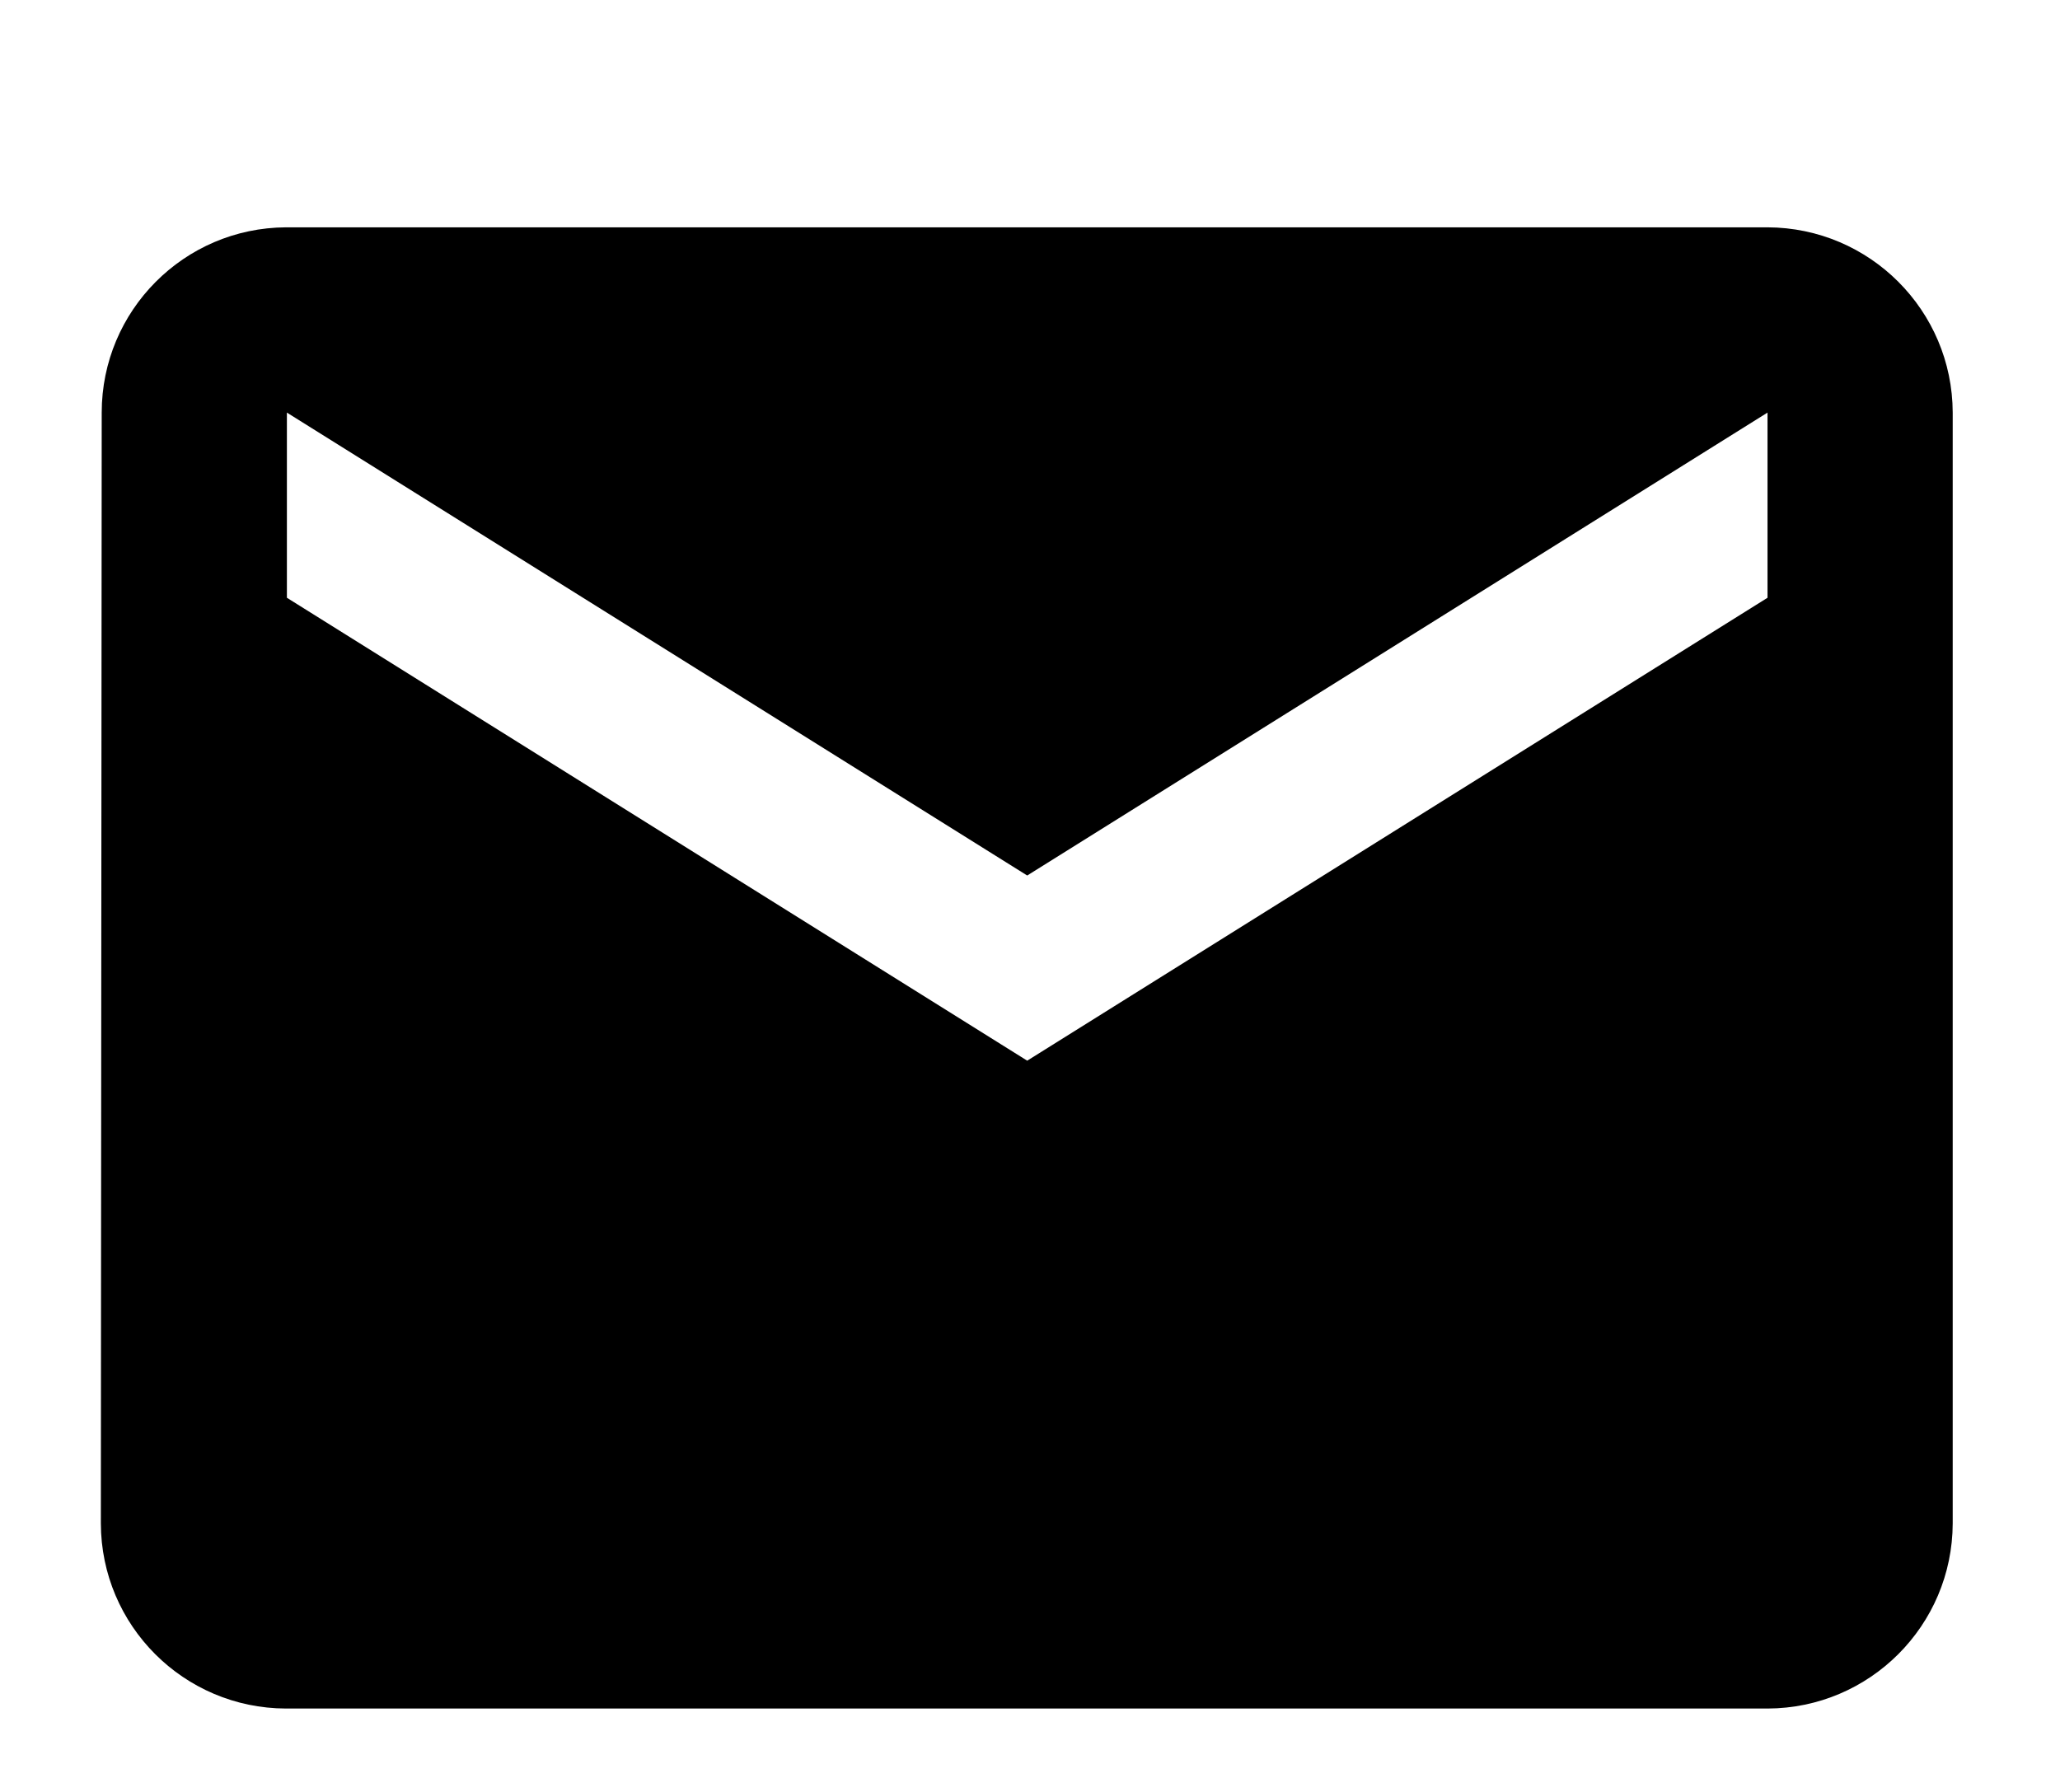
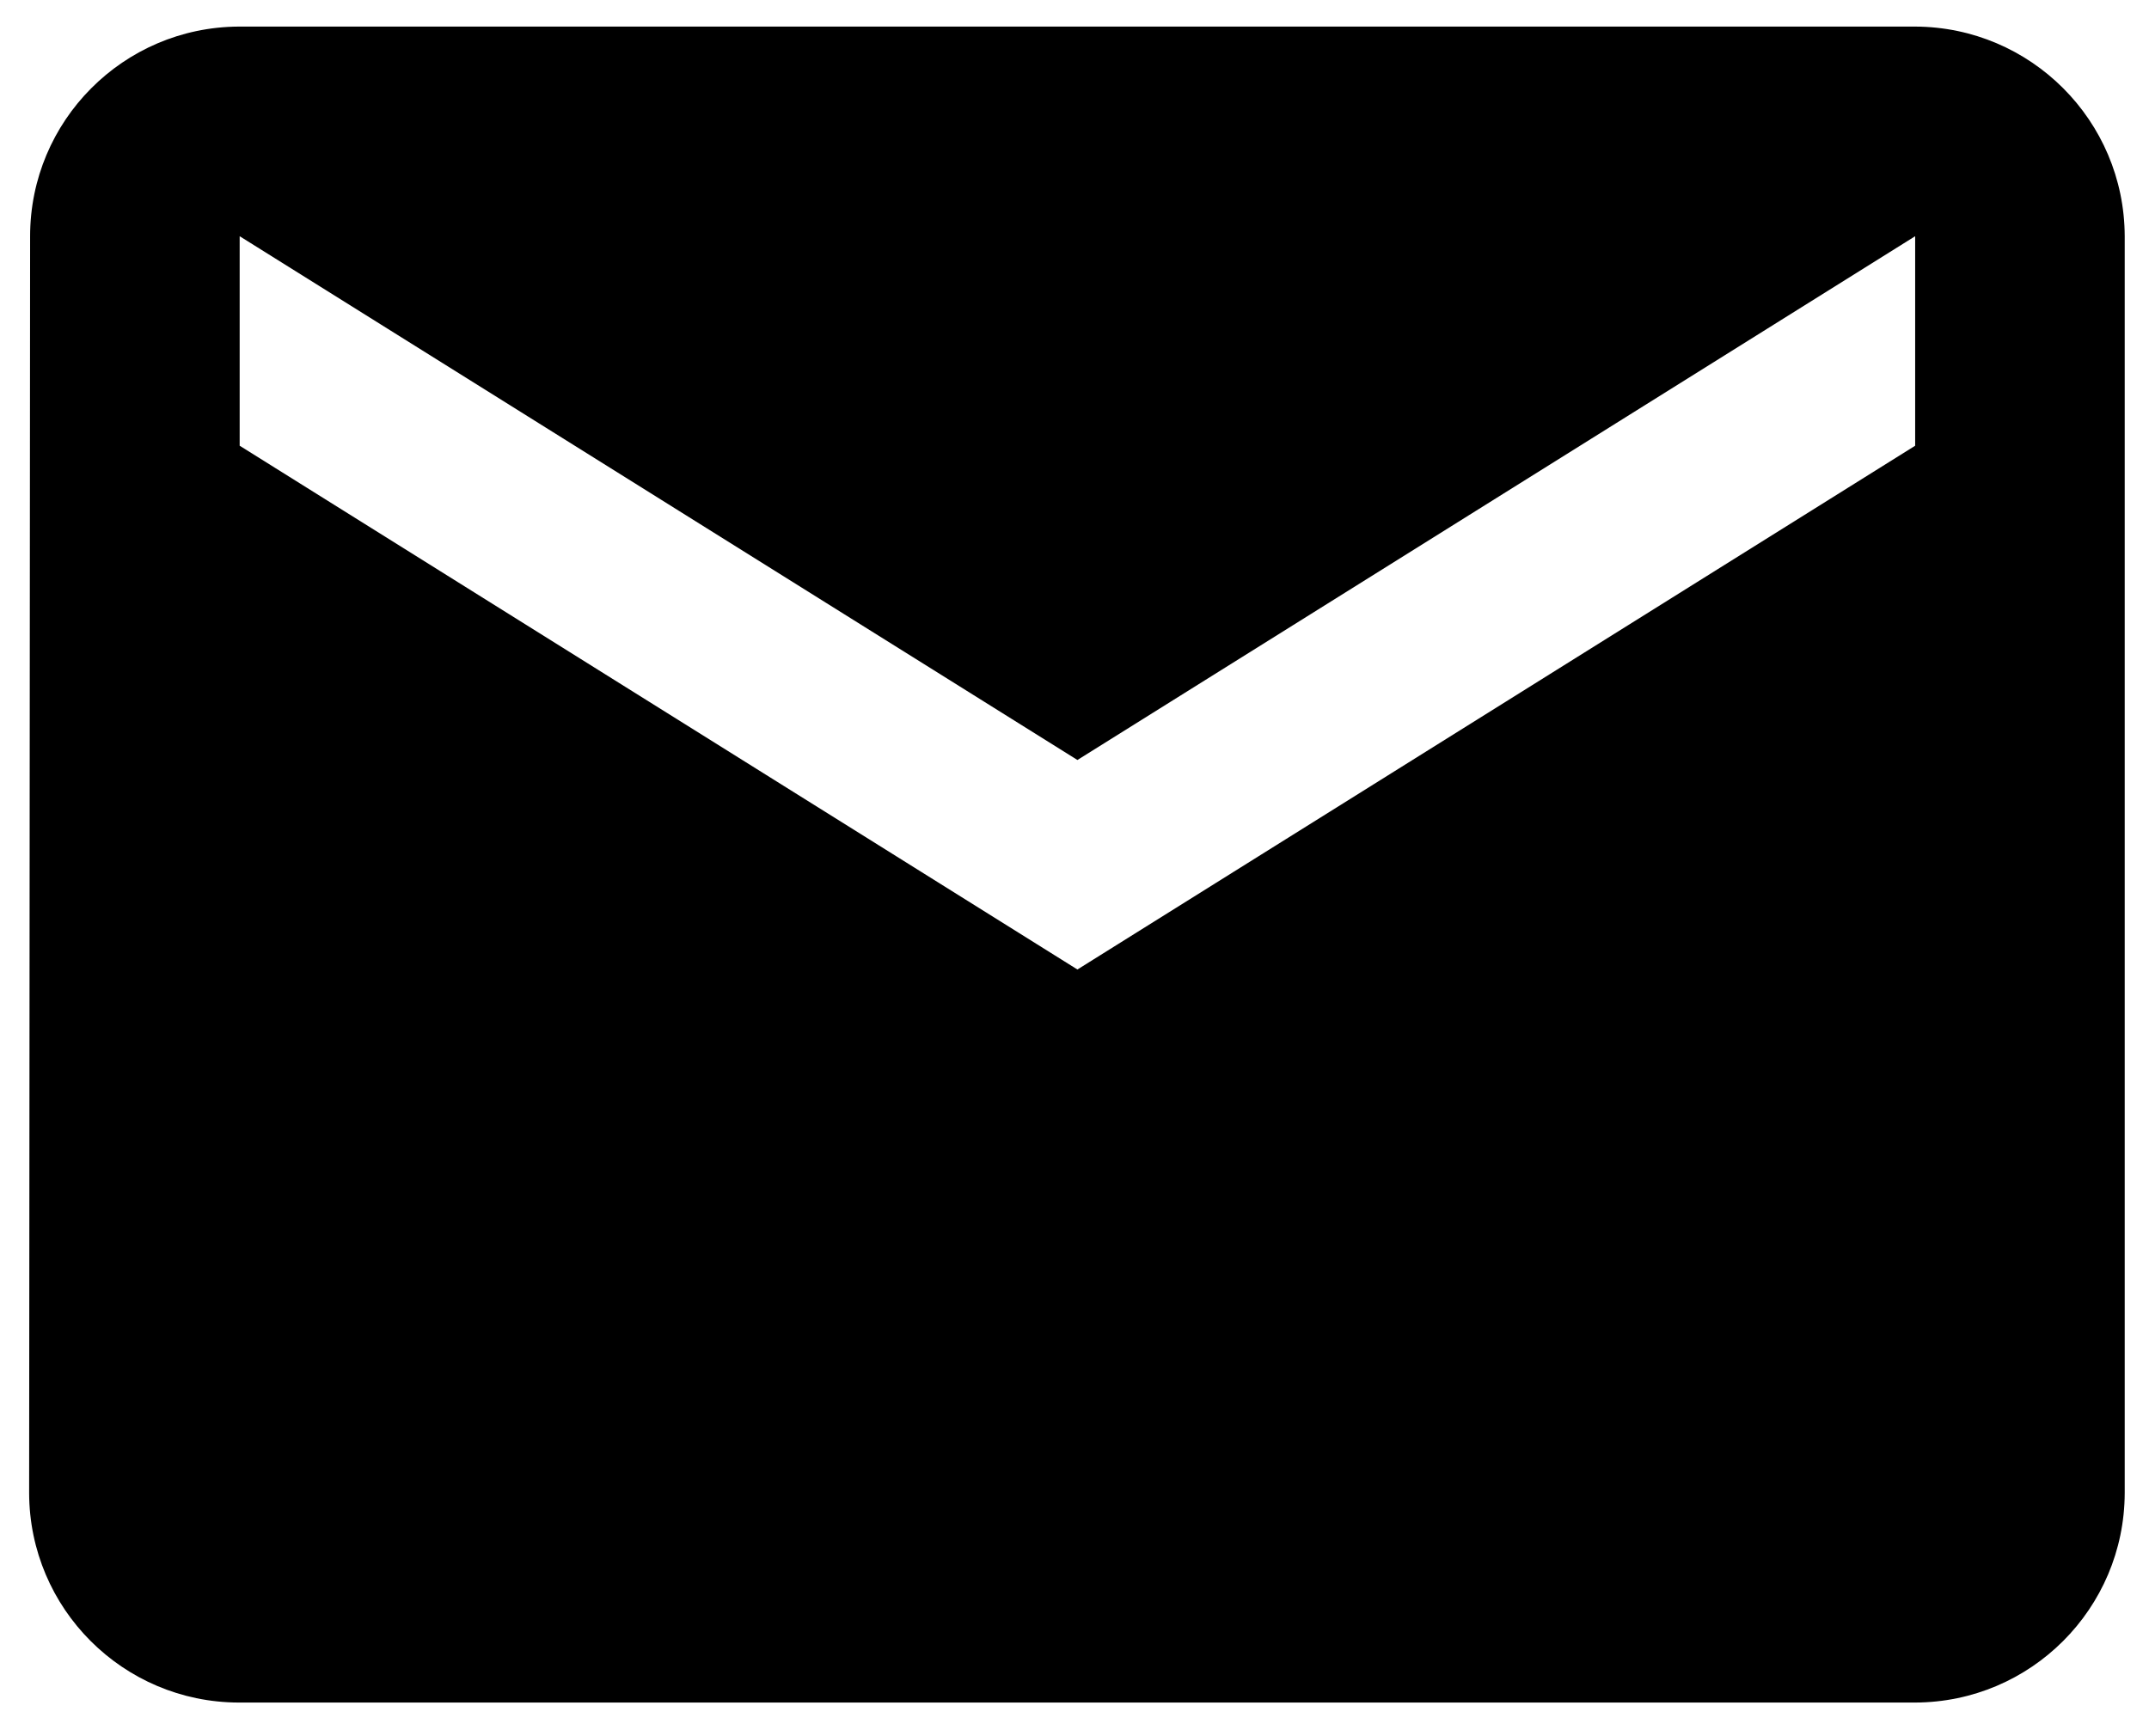
- <svg xmlns="http://www.w3.org/2000/svg" viewBox="0 0 192 167">
+ <svg xmlns="http://www.w3.org/2000/svg" viewBox="0 0 177 143">
  <g id="Layer_6" data-name="Layer 6">
-     <path id="Icon_material-mail" data-name="Icon material-mail" d="M164.74,21.19H26.66A17.27,17.27,0,0,0,9.48,38.46L9.4,142a17.3,17.3,0,0,0,17.26,17.26H164.74A17.31,17.31,0,0,0,182,142V38.46A17.32,17.32,0,0,0,164.74,21.19Zm0,34.53-69,43.15-69-43.15V38.46l69,43.15,69-43.15Z" />
+     <path id="Icon_material-mail" data-name="Icon material-mail" d="M157.74,2.19H19.66A17.27,17.27,0,0,0,2.48,19.46L2.4,123a17.3,17.3,0,0,0,17.26,17.26H157.74A17.31,17.31,0,0,0,175,123V19.46A17.32,17.32,0,0,0,157.74,2.19Zm0,34.53-69,43.15-69-43.15V19.46l69,43.15,69-43.15Z" />
  </g>
</svg>
